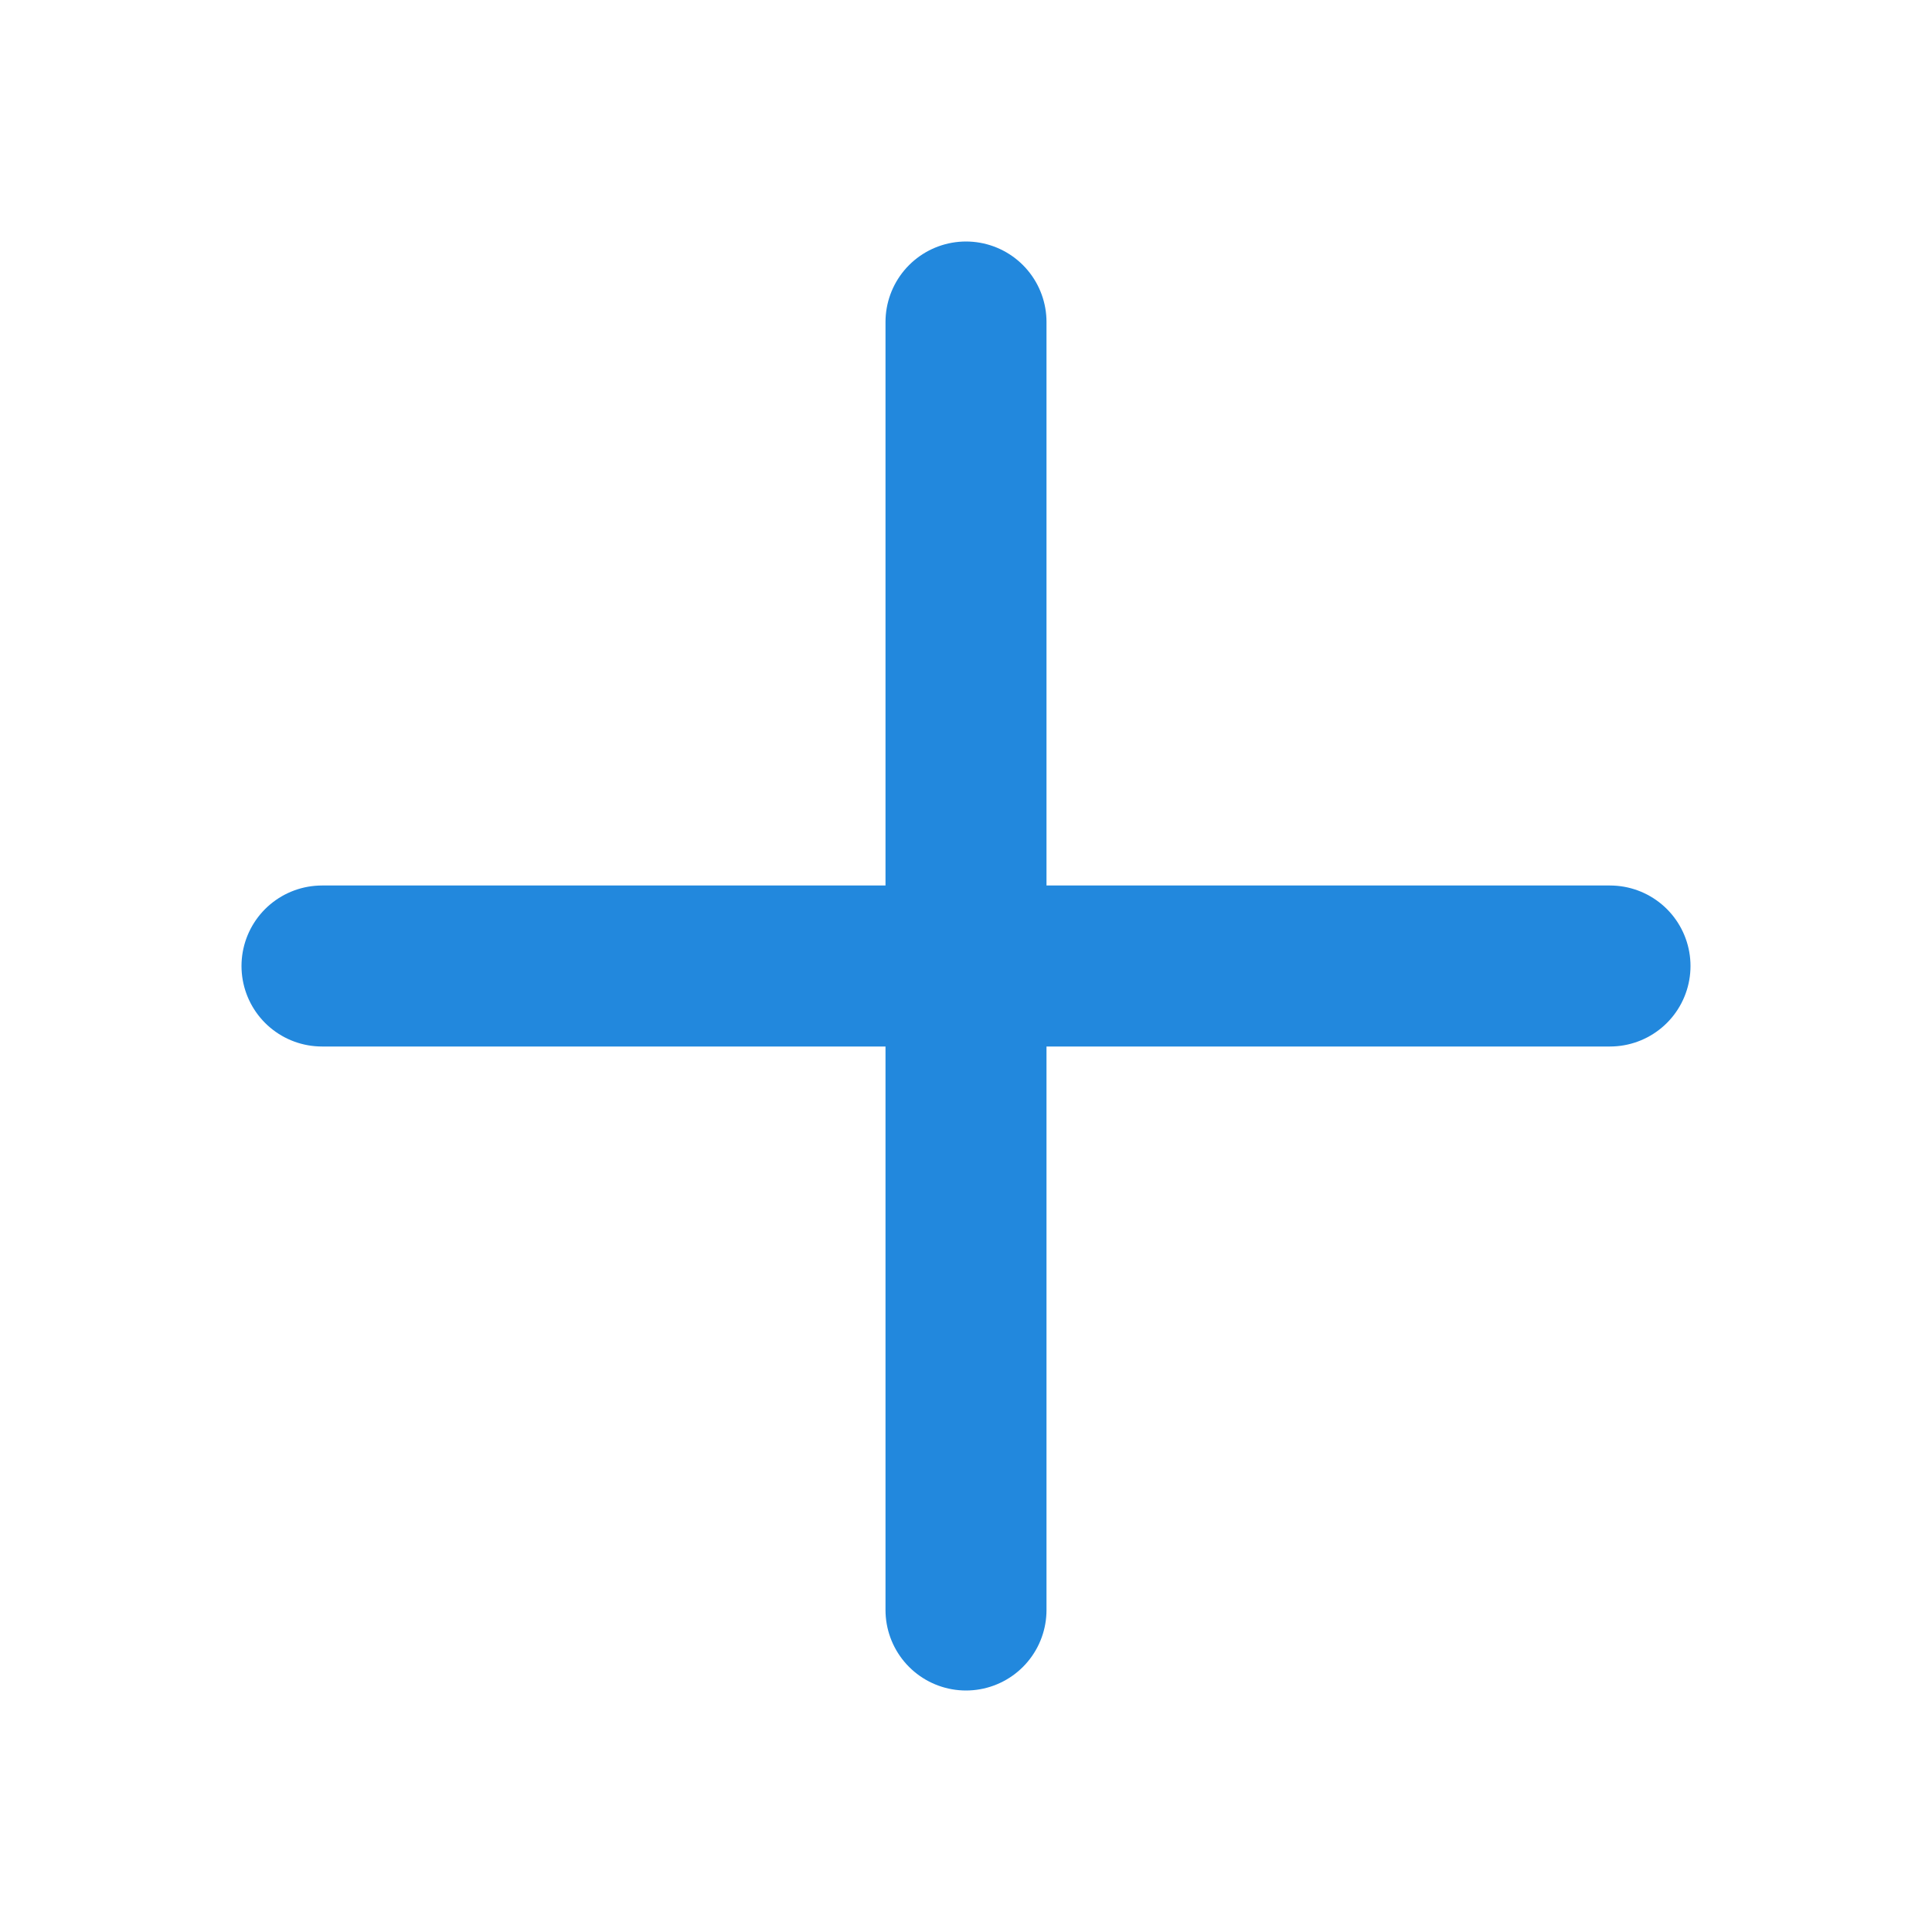
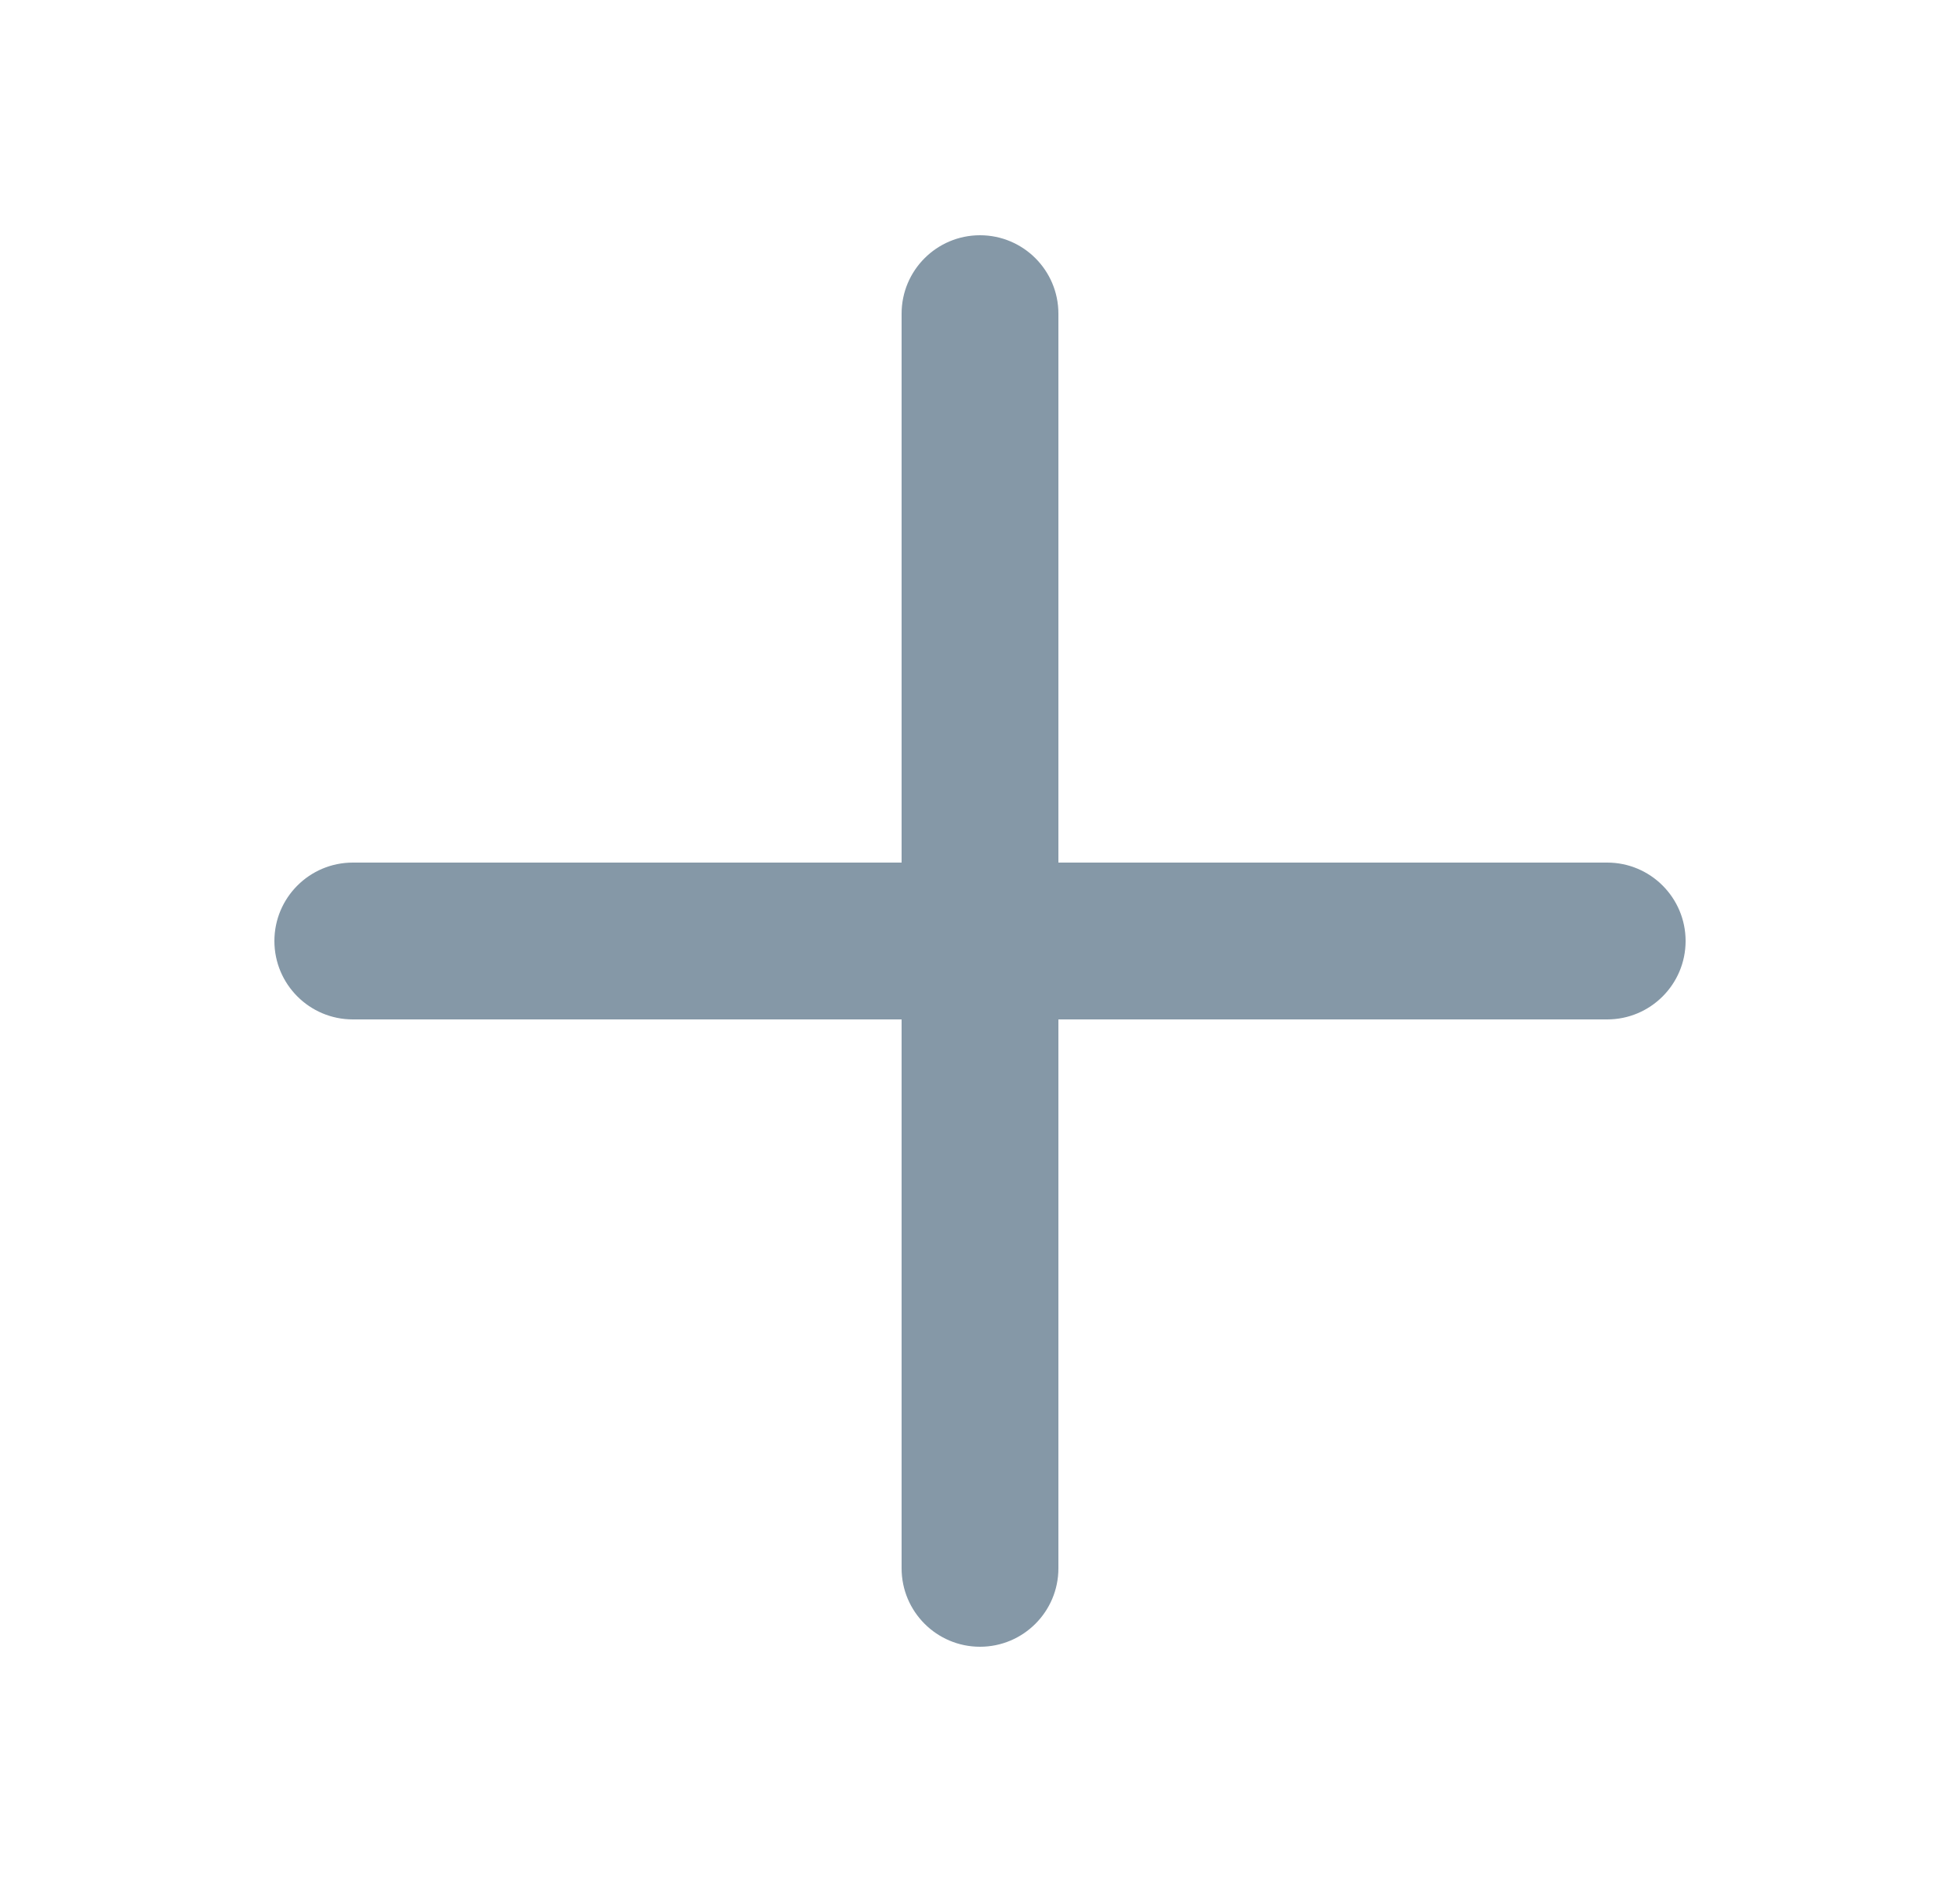
- <svg xmlns="http://www.w3.org/2000/svg" width="24" height="24" viewBox="0 0 24 24" fill="none">
-   <path d="M4 12H12M20 12H12M12 12V4M12 12V20" stroke="#2288DD" stroke-width="2" stroke-linecap="round" stroke-linejoin="round" />
+ <svg xmlns="http://www.w3.org/2000/svg" width="25" height="24" viewBox="0 0 25 24" fill="none">
+   <path fill-rule="evenodd" clip-rule="evenodd" d="M12.5 3C13.052 3 13.5 3.448 13.5 4V11H20.5C21.052 11 21.5 11.448 21.5 12C21.5 12.552 21.052 13 20.5 13H13.5V20C13.5 20.552 13.052 21 12.5 21C11.948 21 11.5 20.552 11.5 20V13H4.5C3.948 13 3.5 12.552 3.5 12C3.5 11.448 3.948 11 4.5 11H11.5V4C11.5 3.448 11.948 3 12.5 3Z" fill="#8598A7" />
</svg>
